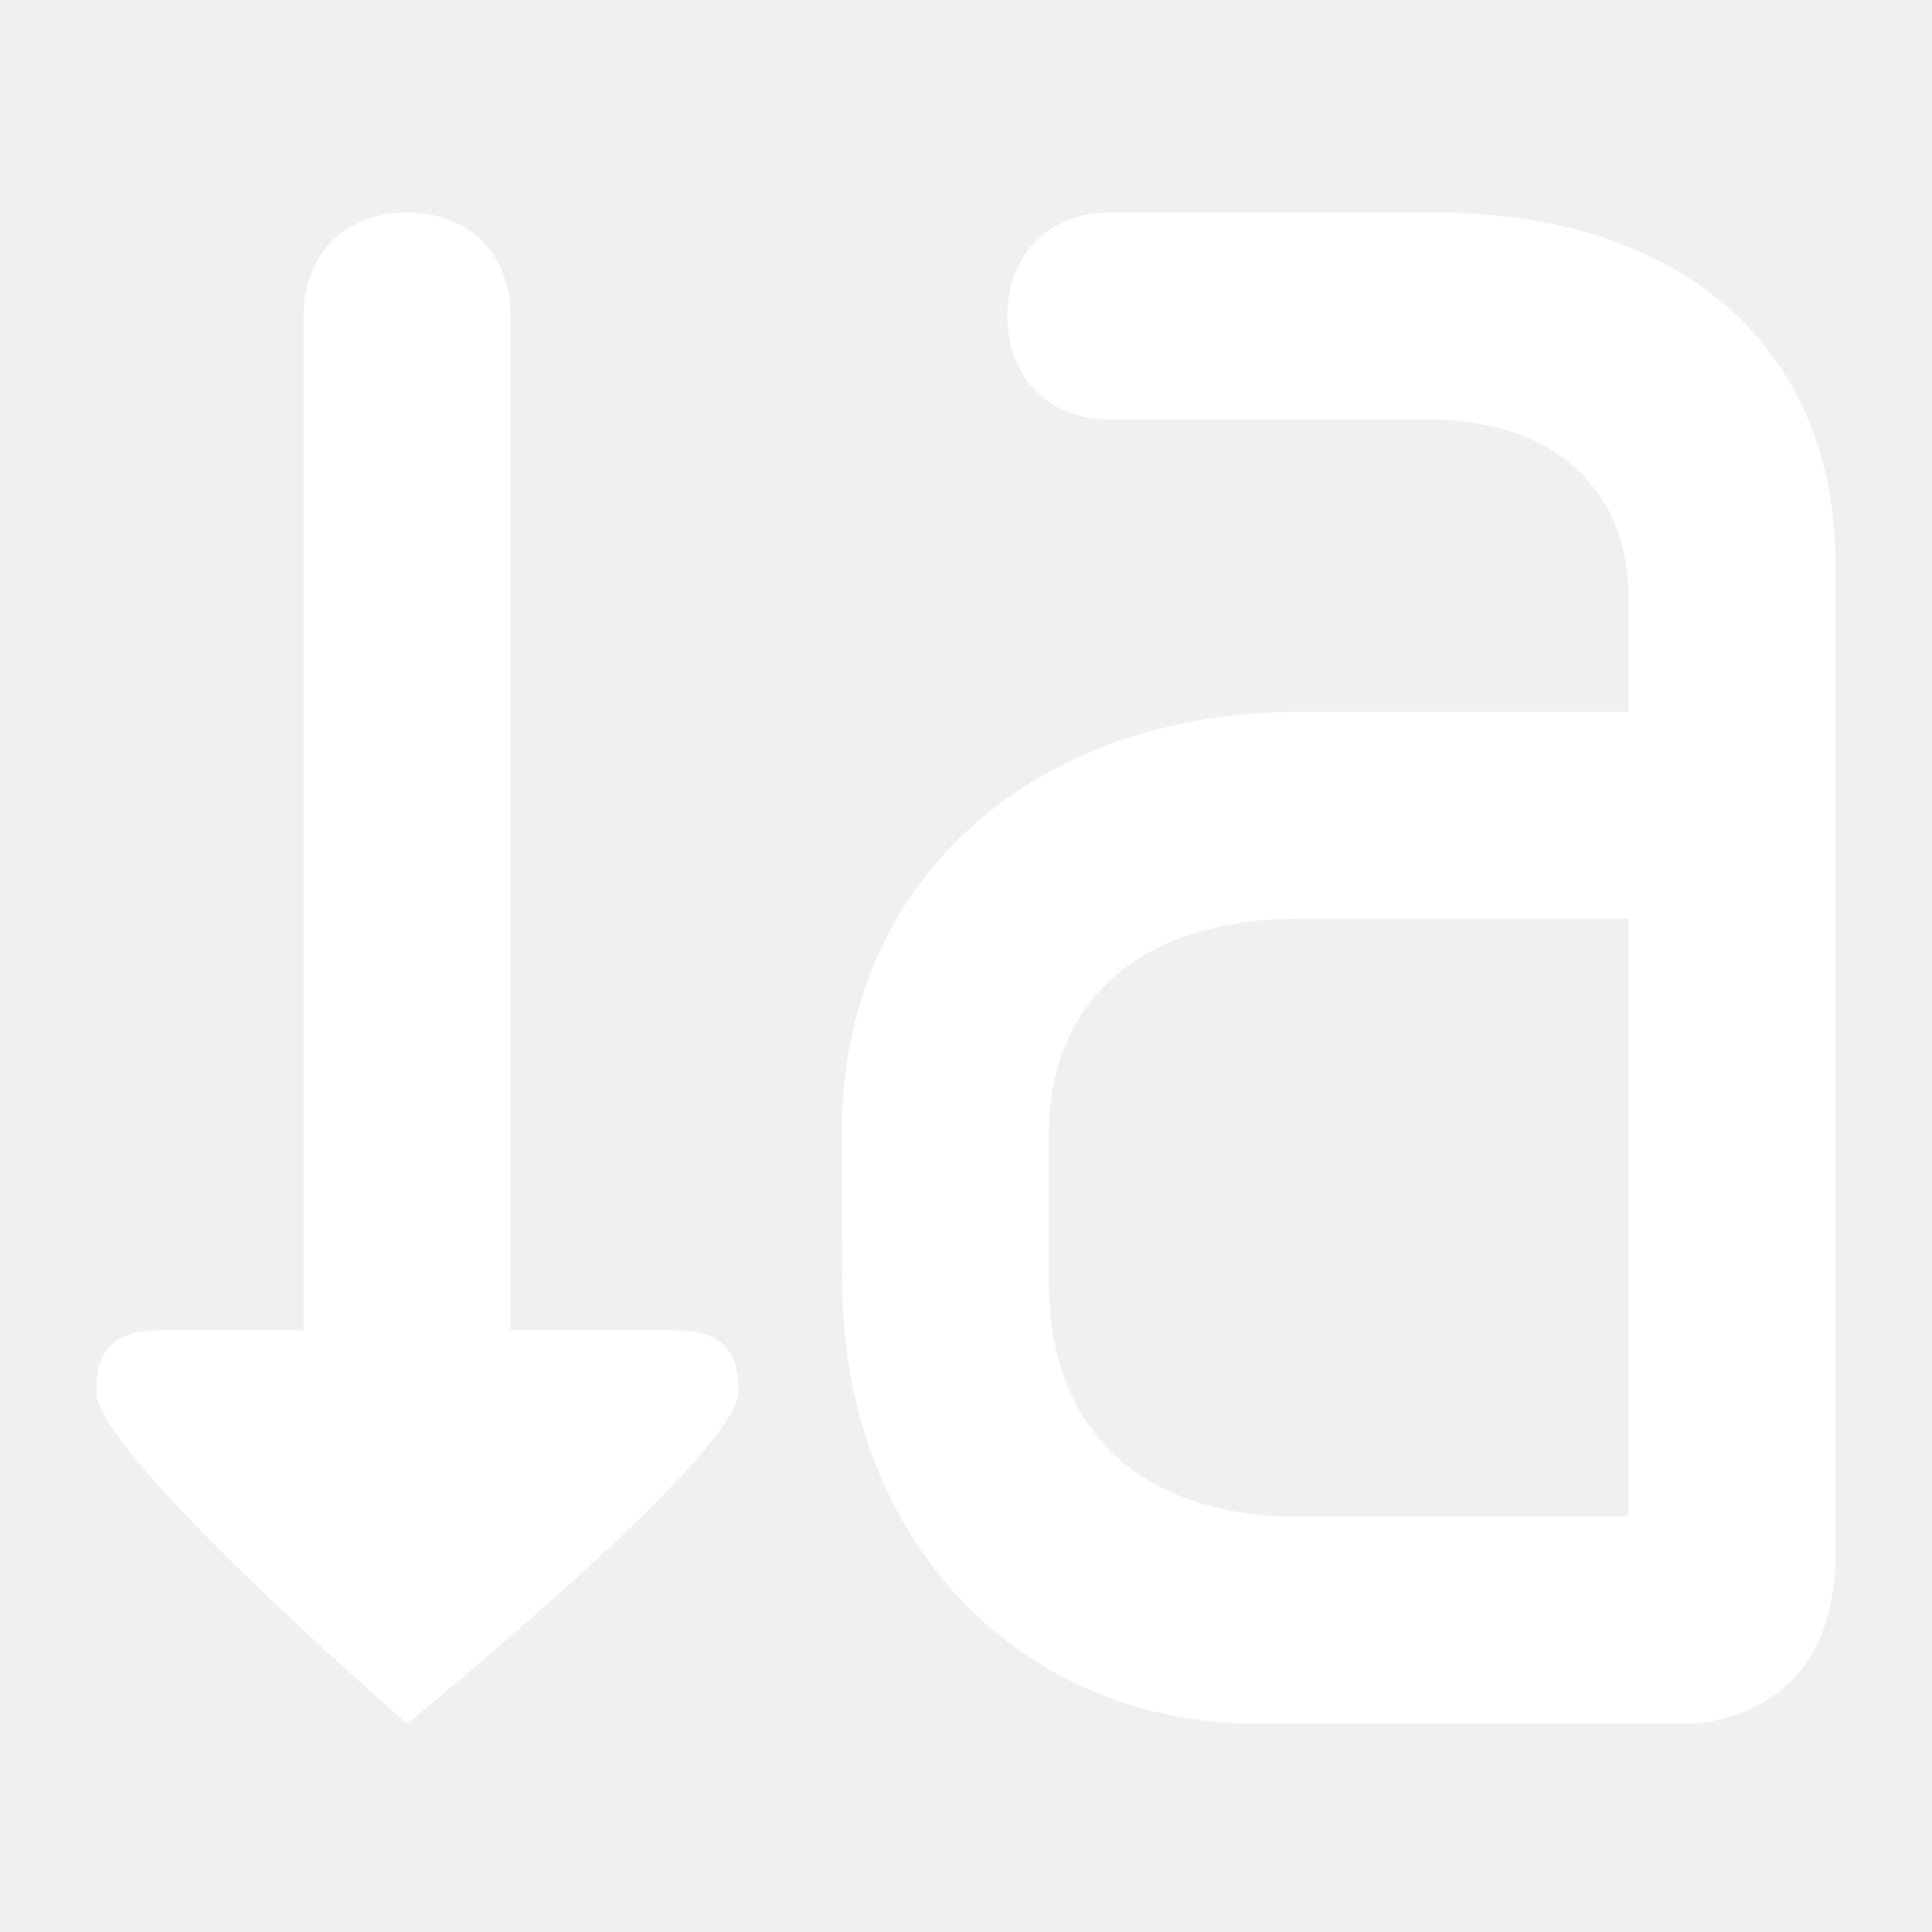
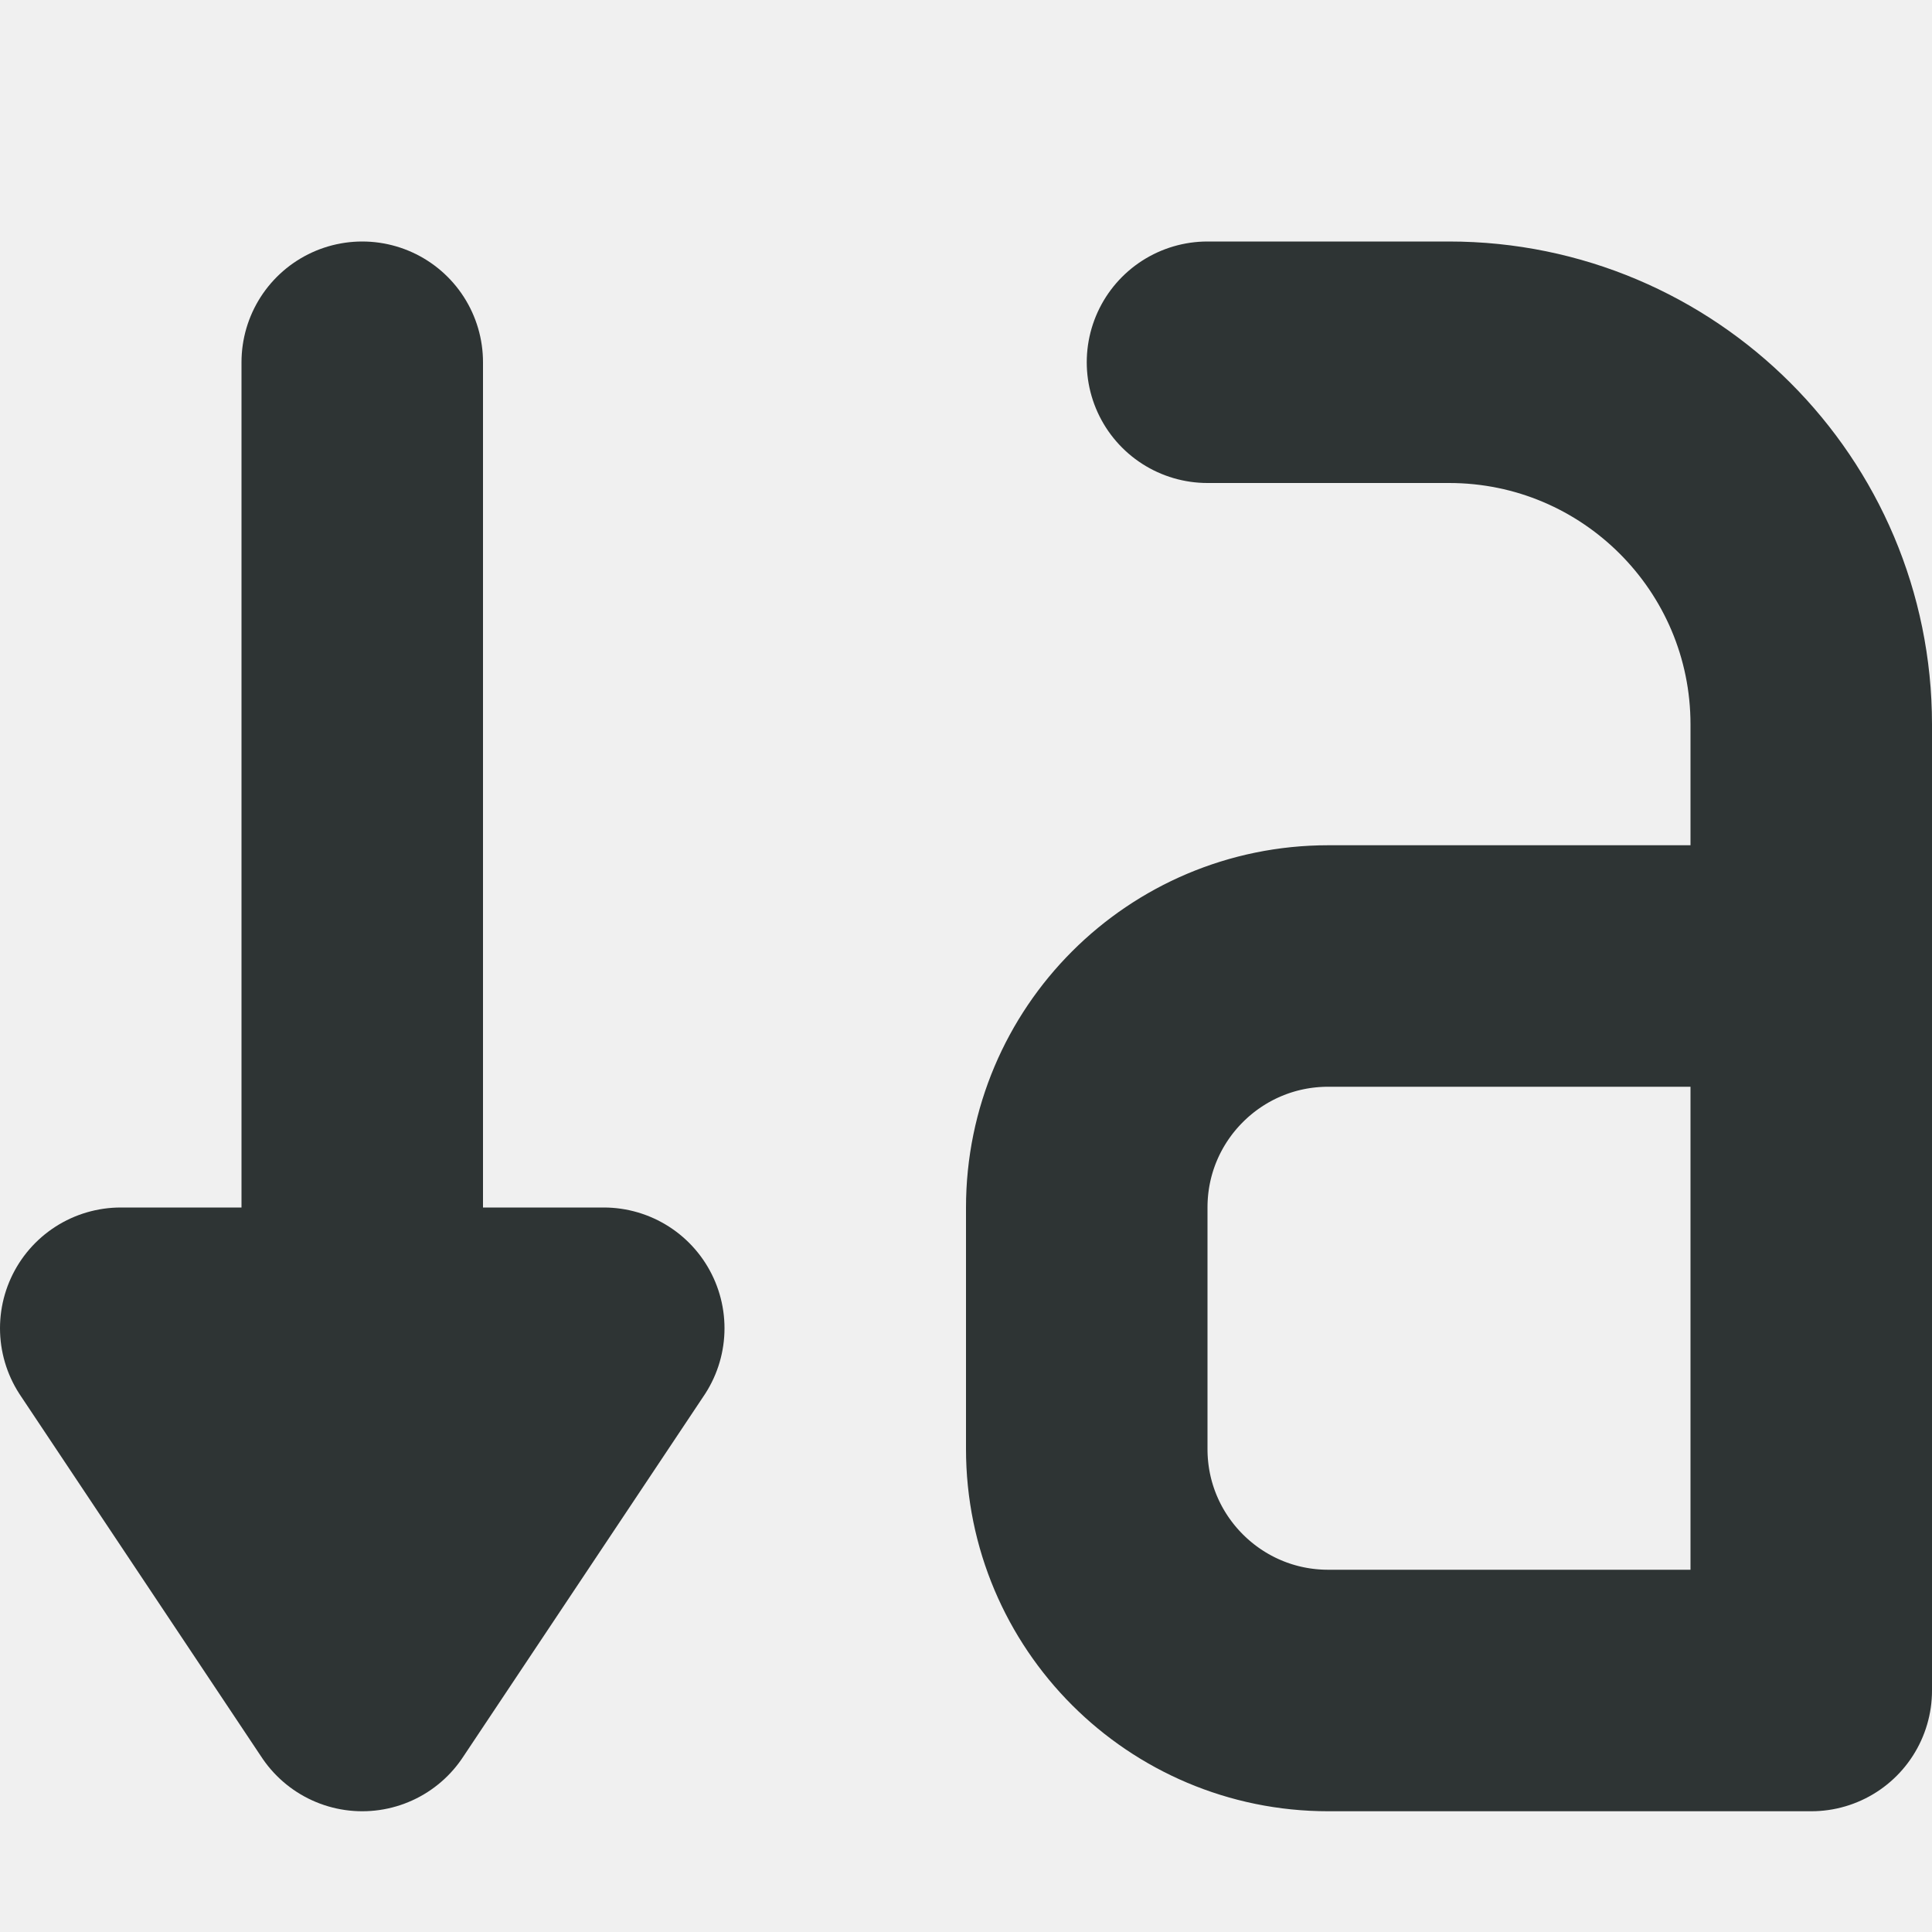
- <svg xmlns="http://www.w3.org/2000/svg" height="100" viewBox="0 0 100 100" width="100" version="1.1" id="svg143">
-   <defs id="defs147" />
-   <path d="m 57.5,11 c -3.214,0 -5.357,2.143 -5.357,5.357 0,3.214 2.143,5.357 5.357,5.357 H 74.013 C 80,21.714 84.286,25 84.286,30.876 v 5.968 H 67.143 c -12.857,0 -23.617,8.013 -23.571,21.942 l 0.024,7.51 C 43.641,80.214 53.222,89.214 65,89.214 h 22.5 c 0,0 7.5,0 7.5,-8.721 V 29.152 C 95,18 87,11 74.283,11 Z M 84.286,47.558 V 78.5 H 67.143 c -7.5,0 -12.857,-3.904 -12.857,-12.214 v -7.5 c 0,-7.5 5.357,-11.228 12.857,-11.228 z" fill-opacity="0.988" id="path141" style="fill:#ffffff;fill-opacity:1;stroke-width:7.956" />
-   <path style="fill:#ffffff;fill-opacity:1;stroke:none;stroke-width:0;stroke-linecap:round;stroke-linejoin:round;stroke-dasharray:none;paint-order:fill markers stroke" d="m 15.714,16.357 v 52.5 H 8.214 c -3.214,0 -3.214,2.143 -3.214,3.214 0,3.214 16.071,17.143 16.071,17.143 0,0 17.143,-13.929 17.143,-17.143 0,-1.071 0,-3.214 -3.214,-3.214 h -8.571 v -52.5 C 26.429,13.143 24.286,11 21.071,11 c -3.214,0 -5.357,2.143 -5.357,5.357 z" id="path984" />
+ <svg xmlns="http://www.w3.org/2000/svg" height="16px" viewBox="0 0 16 16" width="16px" version="1.1" id="svg1">
+   <defs id="defs1">
+     </defs>
+   <path d="m 11,5 c -0.551,0 -1,0.449 -1,1 0,0.551 0.449,1 1,1 h 2 c 0.559,0 0.992,0.43 1,0.988 H 12.598 C 10.672,7.945 9.055,9.496 9.016,11.418 v 0.02 c 0,1.957 1.605,3.562 3.559,3.562 H 15 c 0.551,0 1,-0.449 1,-1 V 8 C 16,6.355 14.645,5 13,5 Z m 1.555,4.988 H 12.574 14 V 13 h -1.426 c -0.867,0 -1.547,-0.684 -1.555,-1.551 0.023,-0.836 0.695,-1.48 1.535,-1.461 z" fill="#2e3434" id="path1" style="display:none" />
+   <path style="fill:none;fill-opacity:1;fill-rule:evenodd;stroke:#2e3434;stroke-width:2;stroke-linecap:round;stroke-linejoin:round;stroke-dasharray:none;stroke-opacity:1" d="M 3,3 V 14 L 5,11 H 1 l 2,3" id="path2" />
+   <path style="fill:none;fill-opacity:1;fill-rule:evenodd;stroke:#2e3434;stroke-width:2;stroke-linecap:round;stroke-linejoin:round;stroke-dasharray:none;stroke-opacity:1" d="m 10,3 h 2 a 3,3 45 0 1 3,3 v 8 H 11 A 2,2 45 0 1 9,12 v -2 a 2,2 135 0 1 2,-2 h 4" id="path3" />
</svg>
